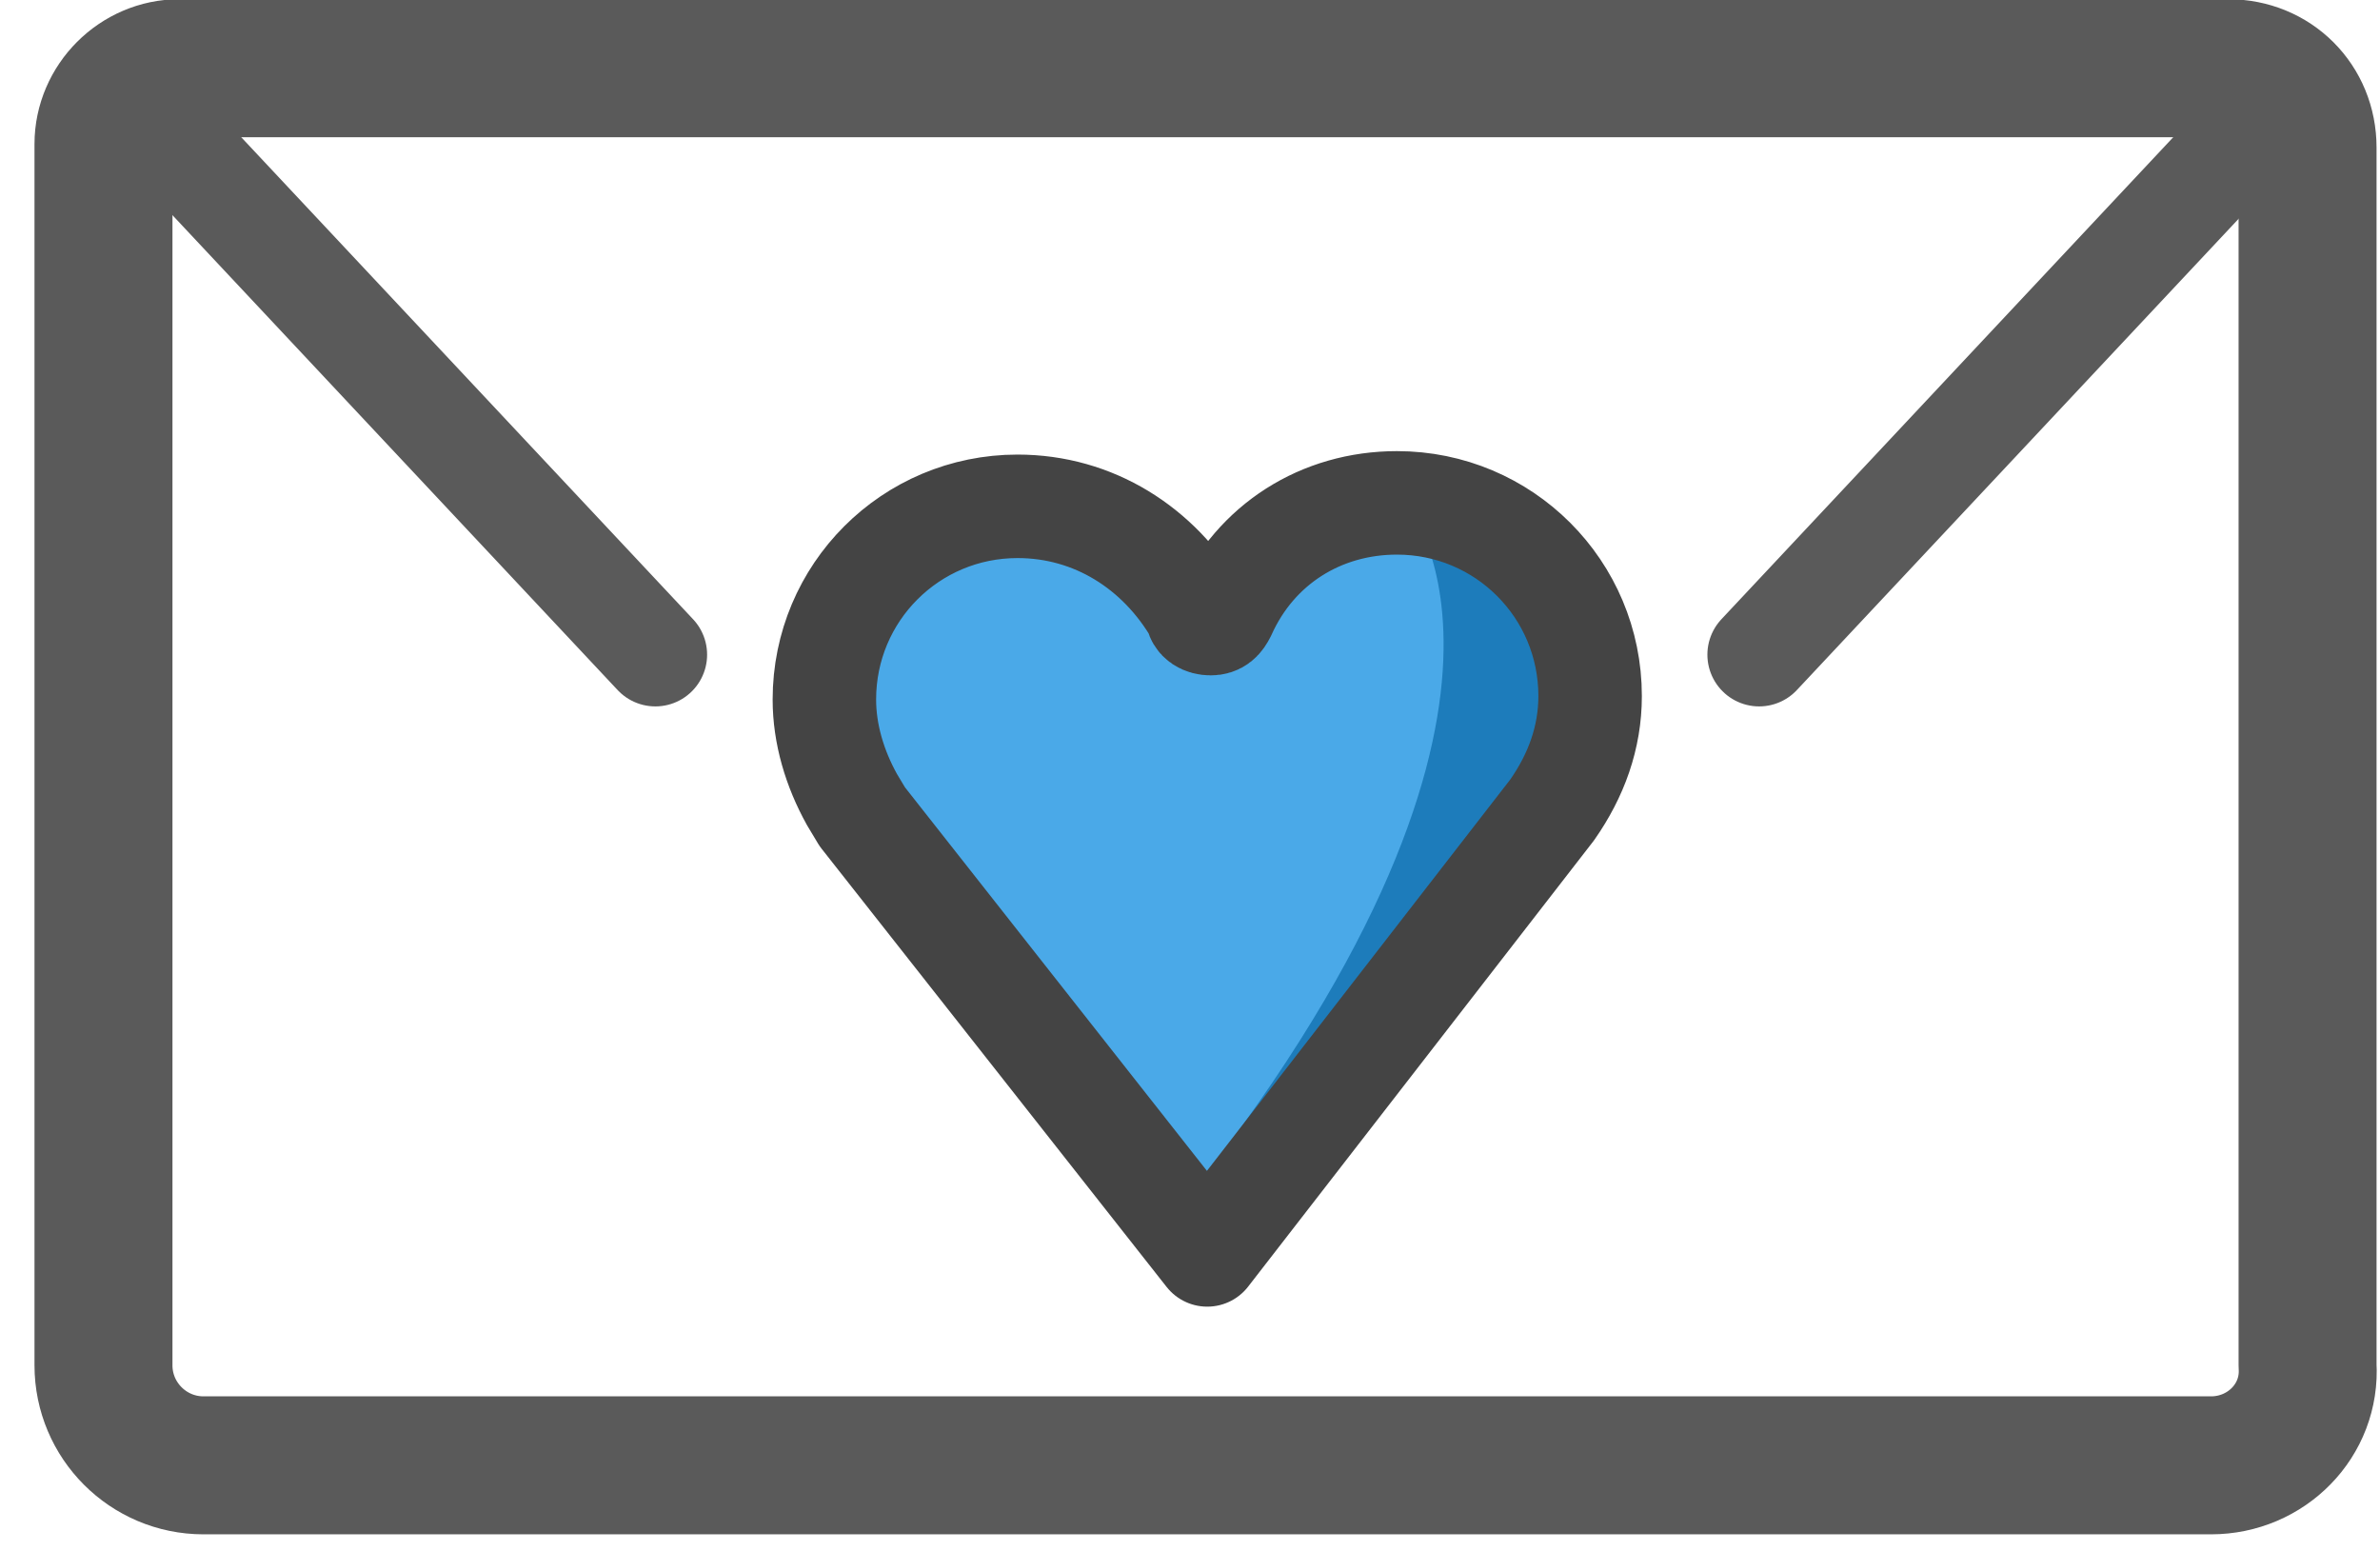
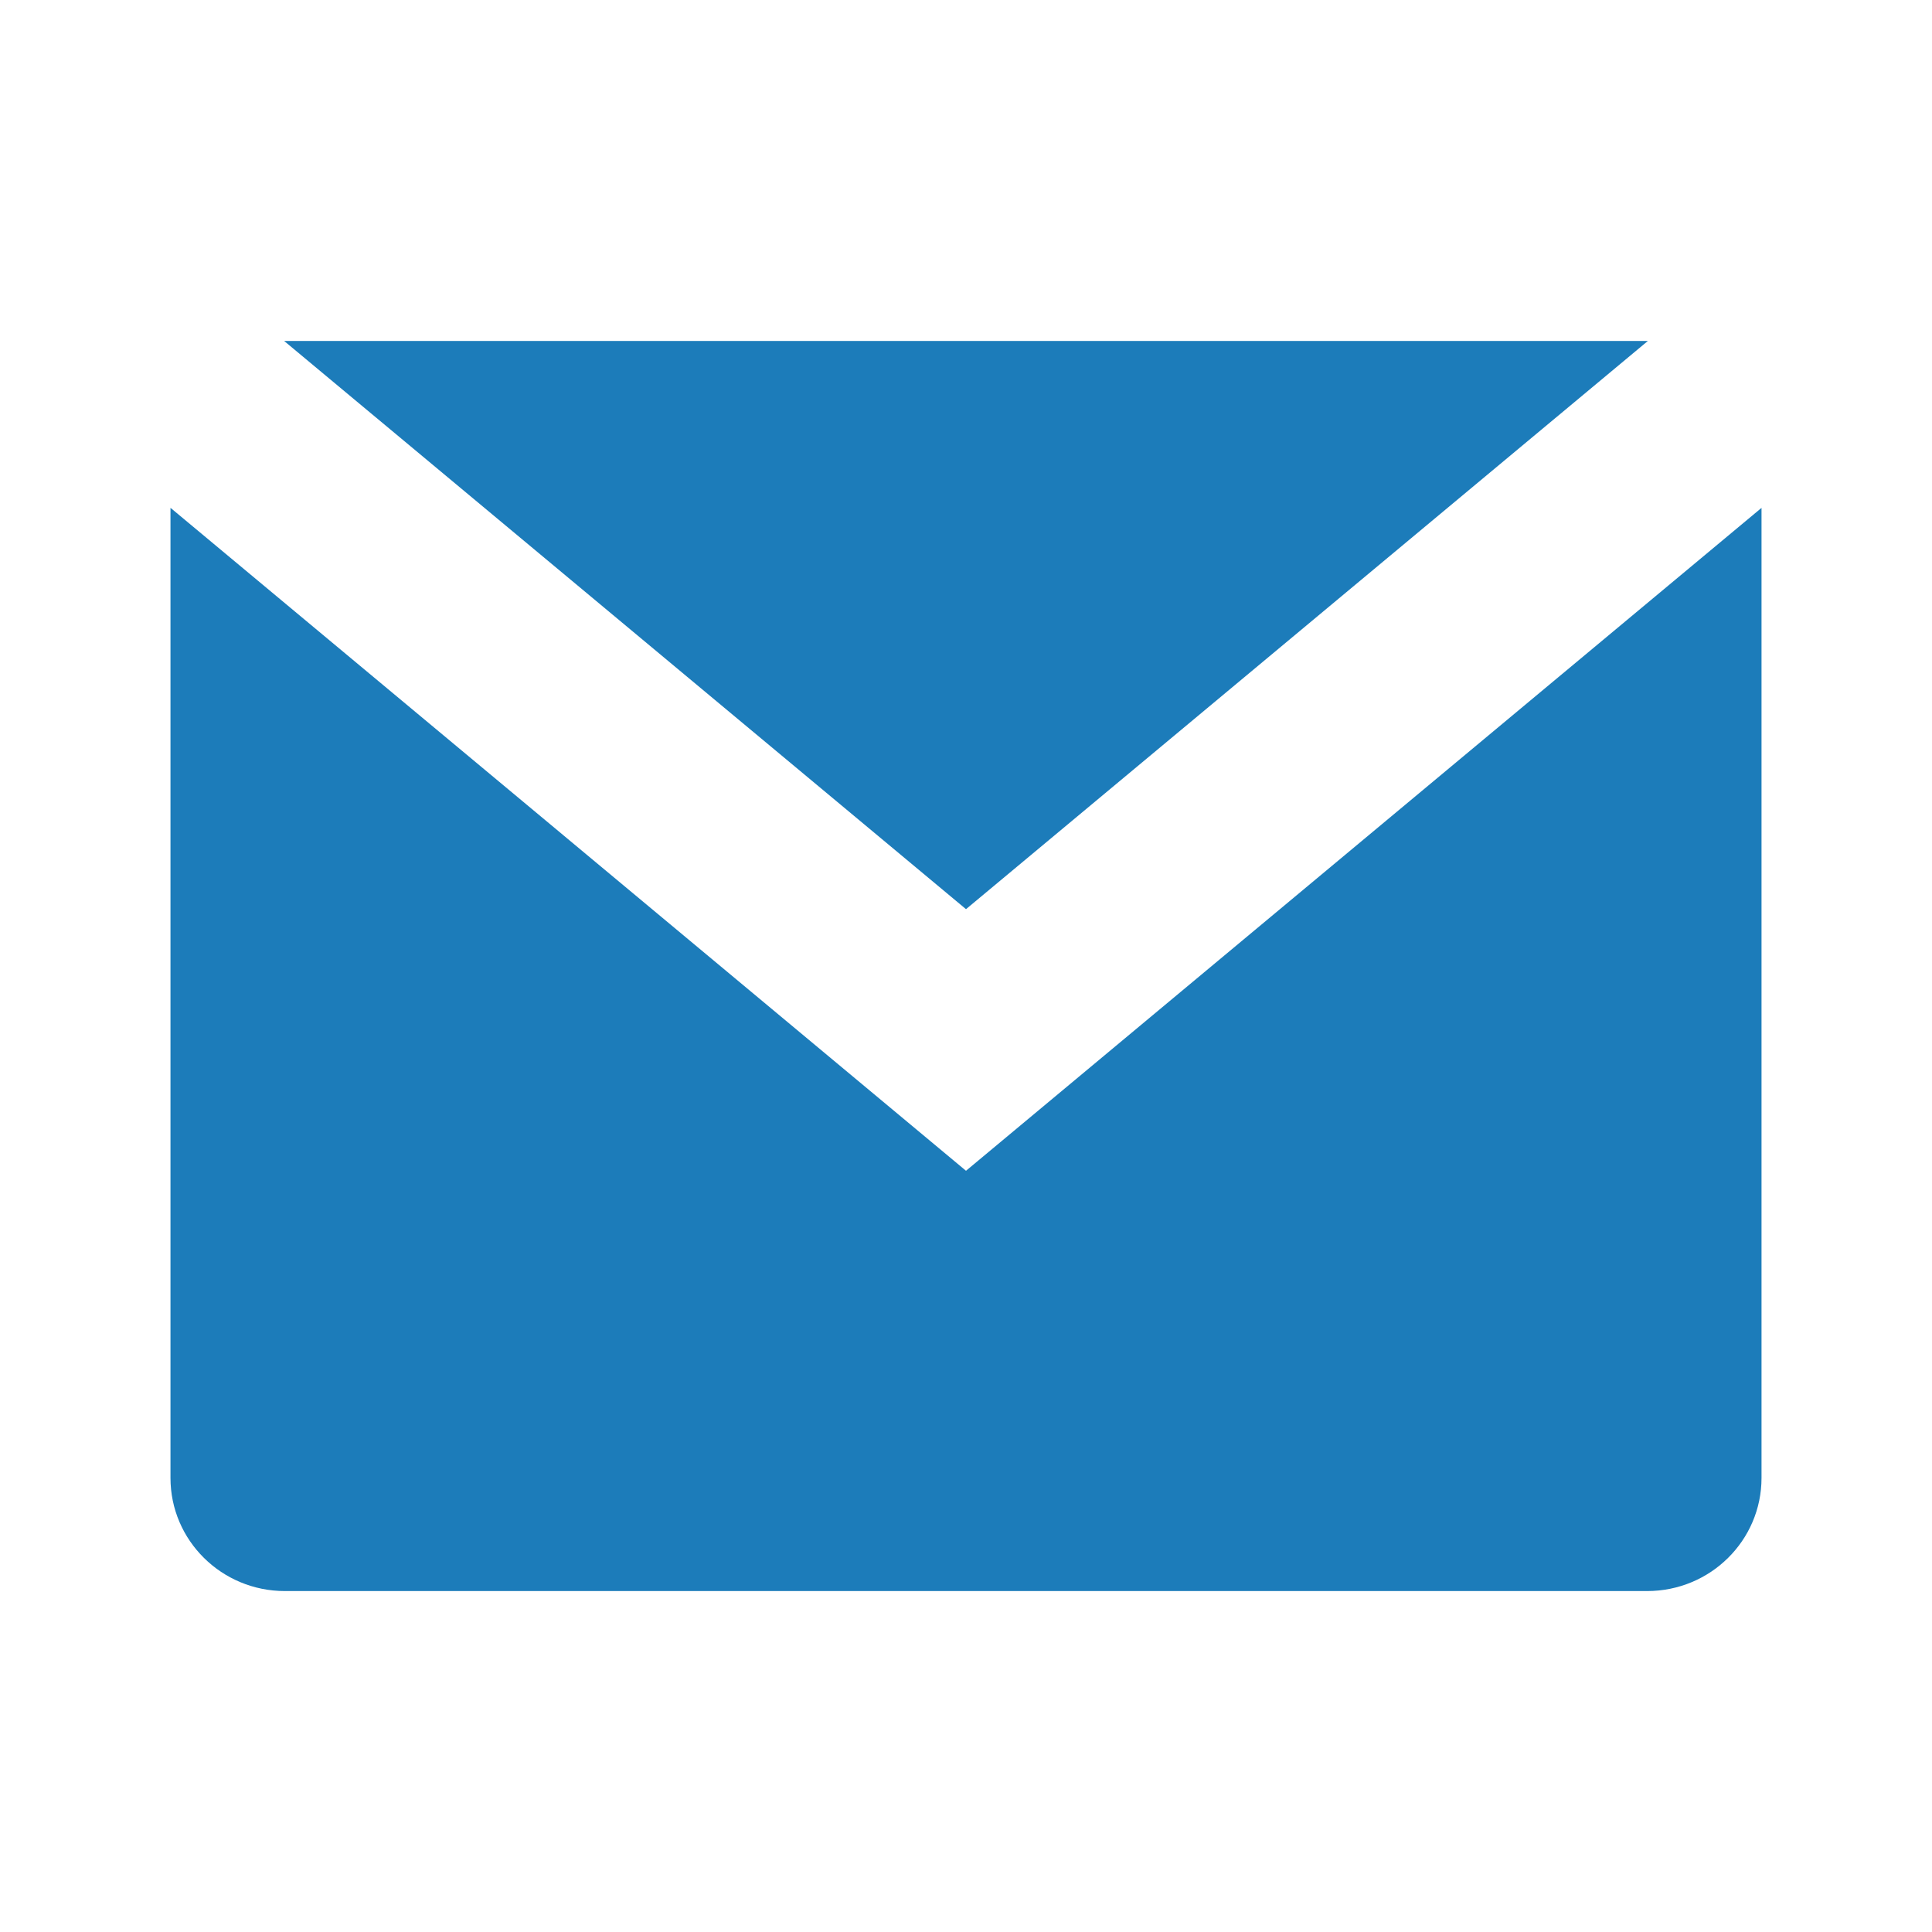
- <svg xmlns="http://www.w3.org/2000/svg" width="66" height="43" viewBox="-2 0 69 43">
-   <g fill="none" fill-rule="evenodd">
-     <path d="M27.5 13.7c-3.1 0-5.6 2.5-5.6 5.6 0 1 .3 2 .8 2.9l.3.5 10 12.7 10-12.9c.7-1 1.1-2.1 1.1-3.3 0-3.1-2.5-5.6-5.6-5.6-2.2 0-4.1 1.2-5 3.2-.1.2-.2.3-.4.3s-.4-.1-.4-.3c-1.1-1.9-3-3.1-5.2-3.1z" fill="#4AA9E8" fill-rule="nonzero" />
-     <path d="M38.8 13.7c3.3 0 6 2.5 6 5.6 0 1-.3 2-.9 2.9l-.3.5-10.8 12.6-.8-1c11.8-14.7 6.8-20.6 6.8-20.6z" fill="#1D7CBB" fill-rule="nonzero" />
-     <path d="M27.5 13.7c-3.1 0-5.6 2.5-5.6 5.6 0 1 .3 2 .8 2.9l.3.5 10 12.7 10-12.9c.7-1 1.1-2.1 1.1-3.3 0-3.1-2.5-5.6-5.6-5.6-2.2 0-4.1 1.2-5 3.2-.1.2-.2.3-.4.3s-.4-.1-.4-.3c-1.1-1.9-3-3.1-5.2-3.1z" stroke="#444" stroke-width="3" stroke-linecap="round" stroke-linejoin="round" />
-     <path d="M62.1 41.5H3.9c-1.6 0-2.9-1.3-2.9-2.9V3.2C1 2 2 1 3.2 1h59.4c1.3 0 2.3 1 2.3 2.3v35.3c.1 1.6-1.2 2.9-2.8 2.9z" stroke="#5A5A5A" stroke-width="4" stroke-linecap="round" stroke-linejoin="round" />
-     <path d="M2 2l15 16M64 2L49 18" stroke="#5A5A5A" stroke-width="3" stroke-linecap="round" />
+ <svg xmlns="http://www.w3.org/2000/svg" width="100pt" height="100pt" fill="#1C7CBA" viewBox="0 0 100 100">
+   <g fill-rule="evenodd">
+     <path d="M91.176 24.895v51.602c0 3.234-2.644 5.856-5.922 5.856H14.746c-3.27 0-5.922-2.618-5.922-5.856V24.895v1.39L50 60.599l41.176-34.312z" />
+     <path d="M14.707 17.648L50 47.058l35.293-29.41z" />
  </g>
</svg>
